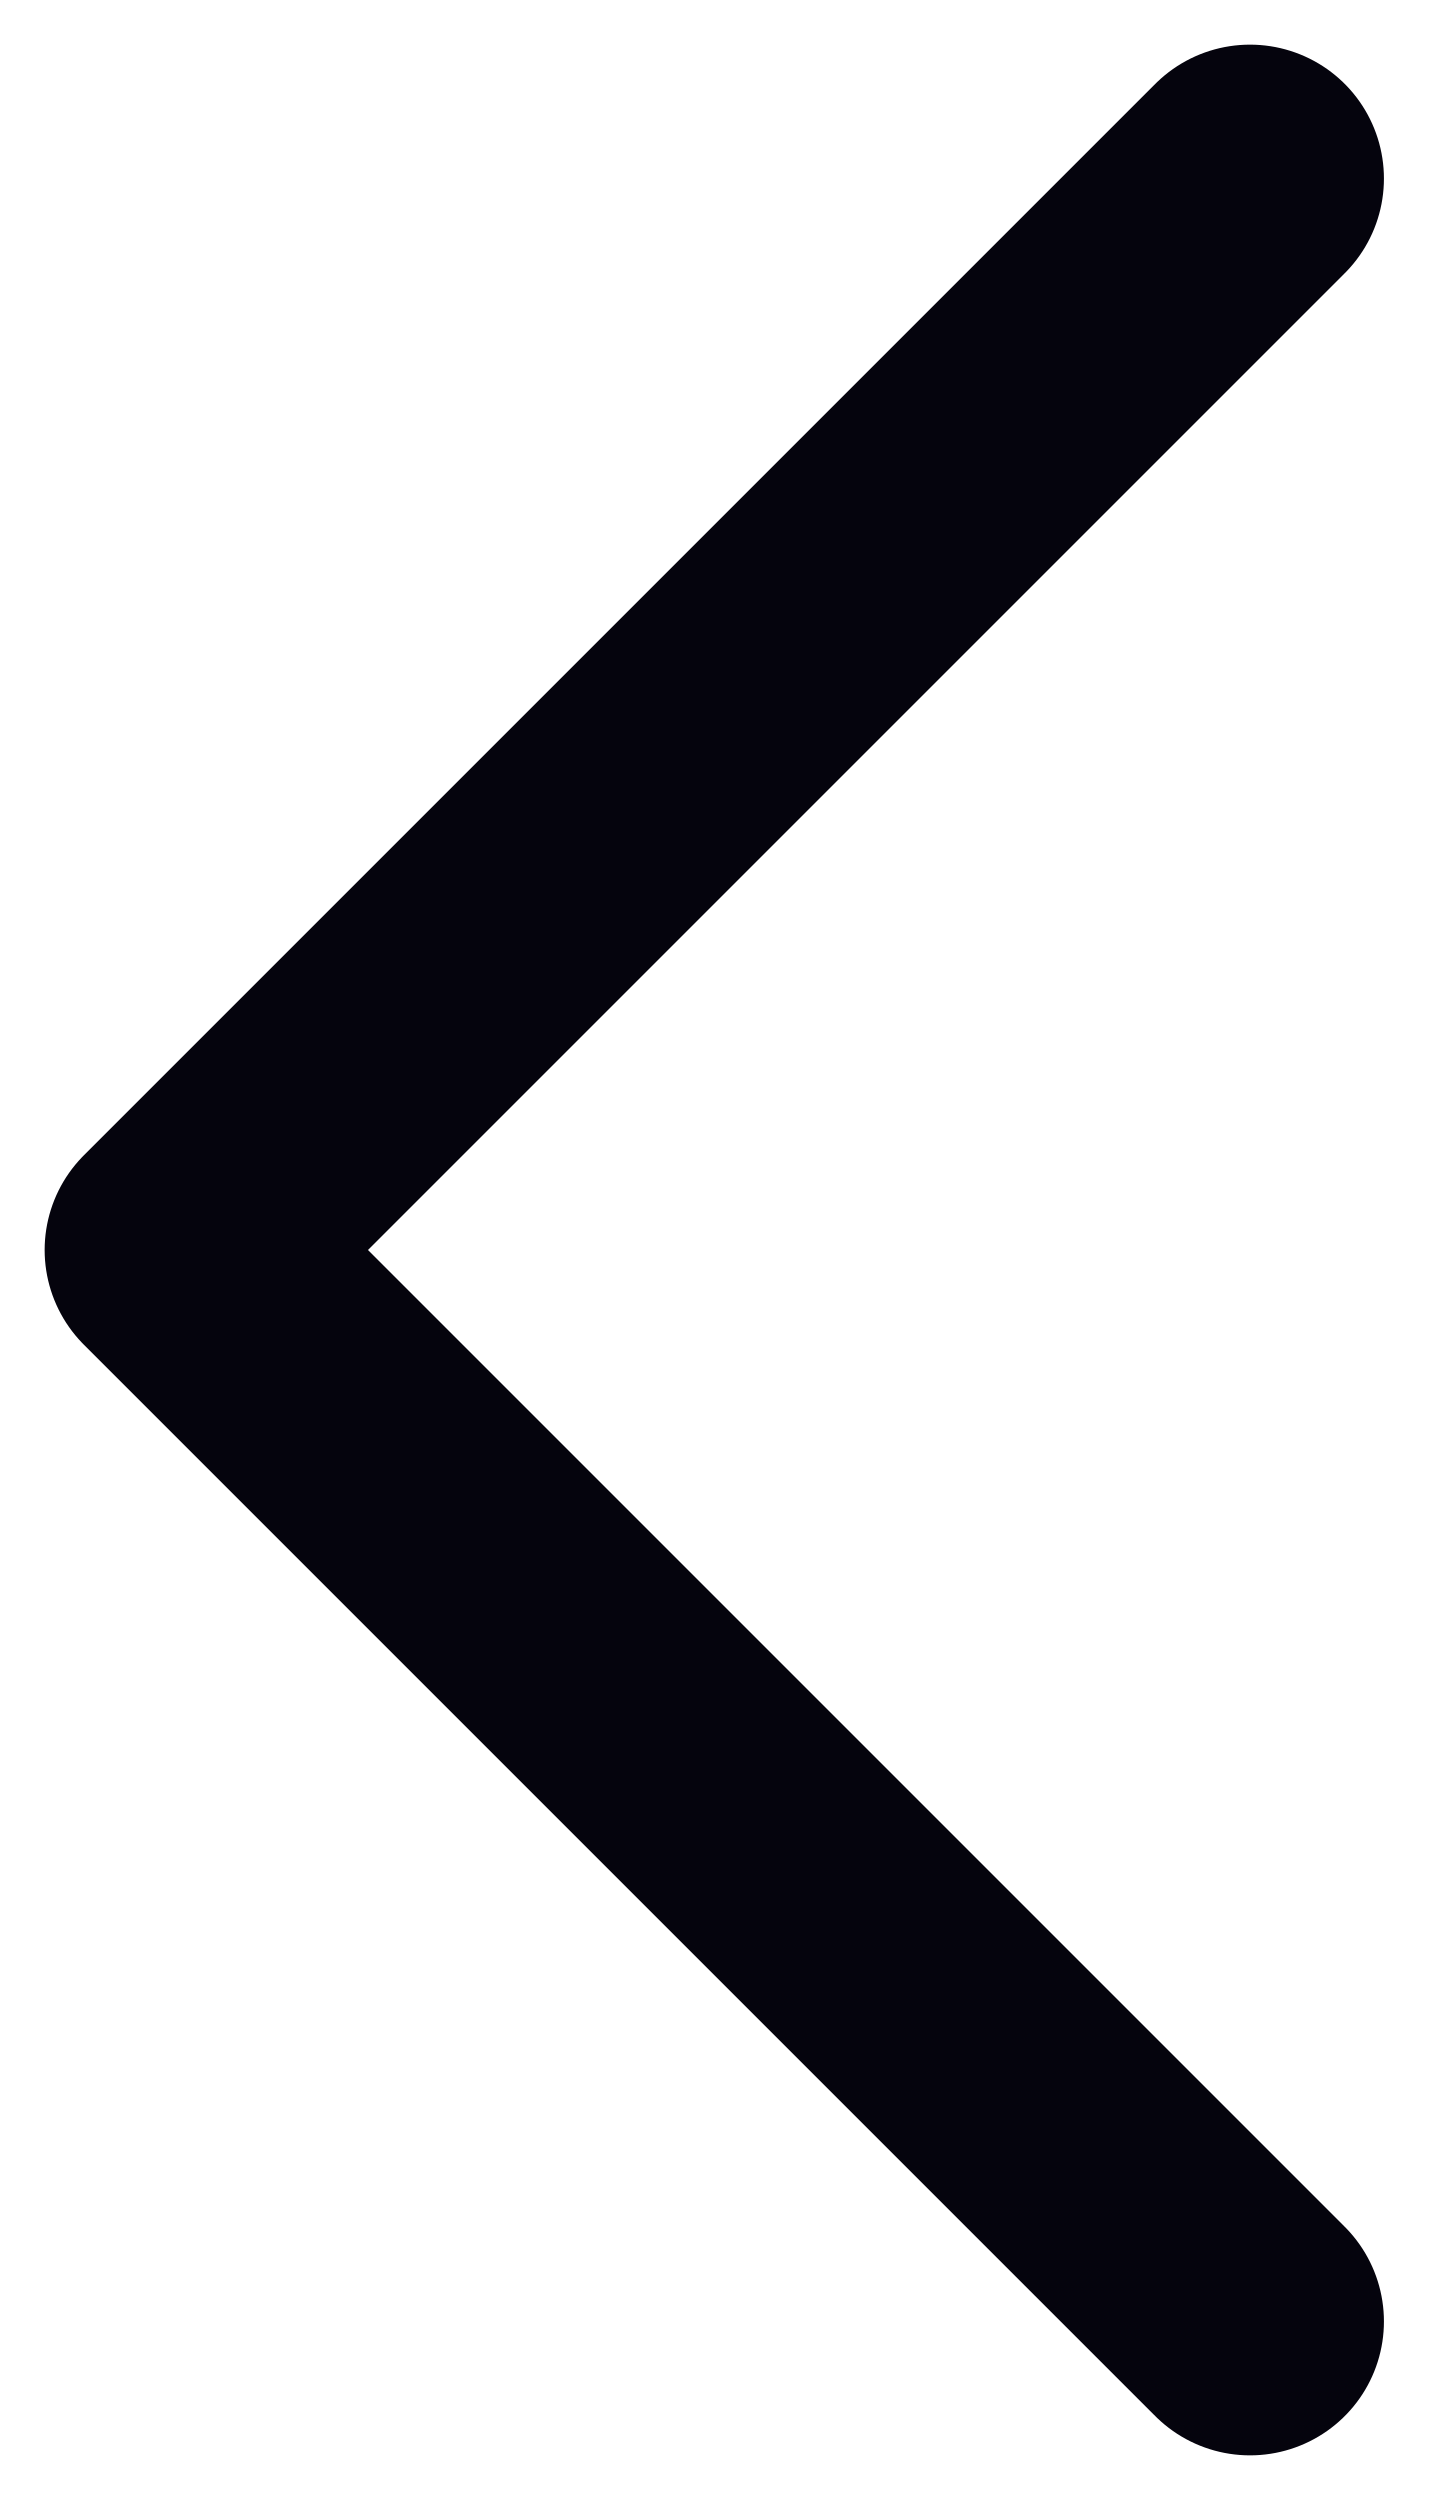
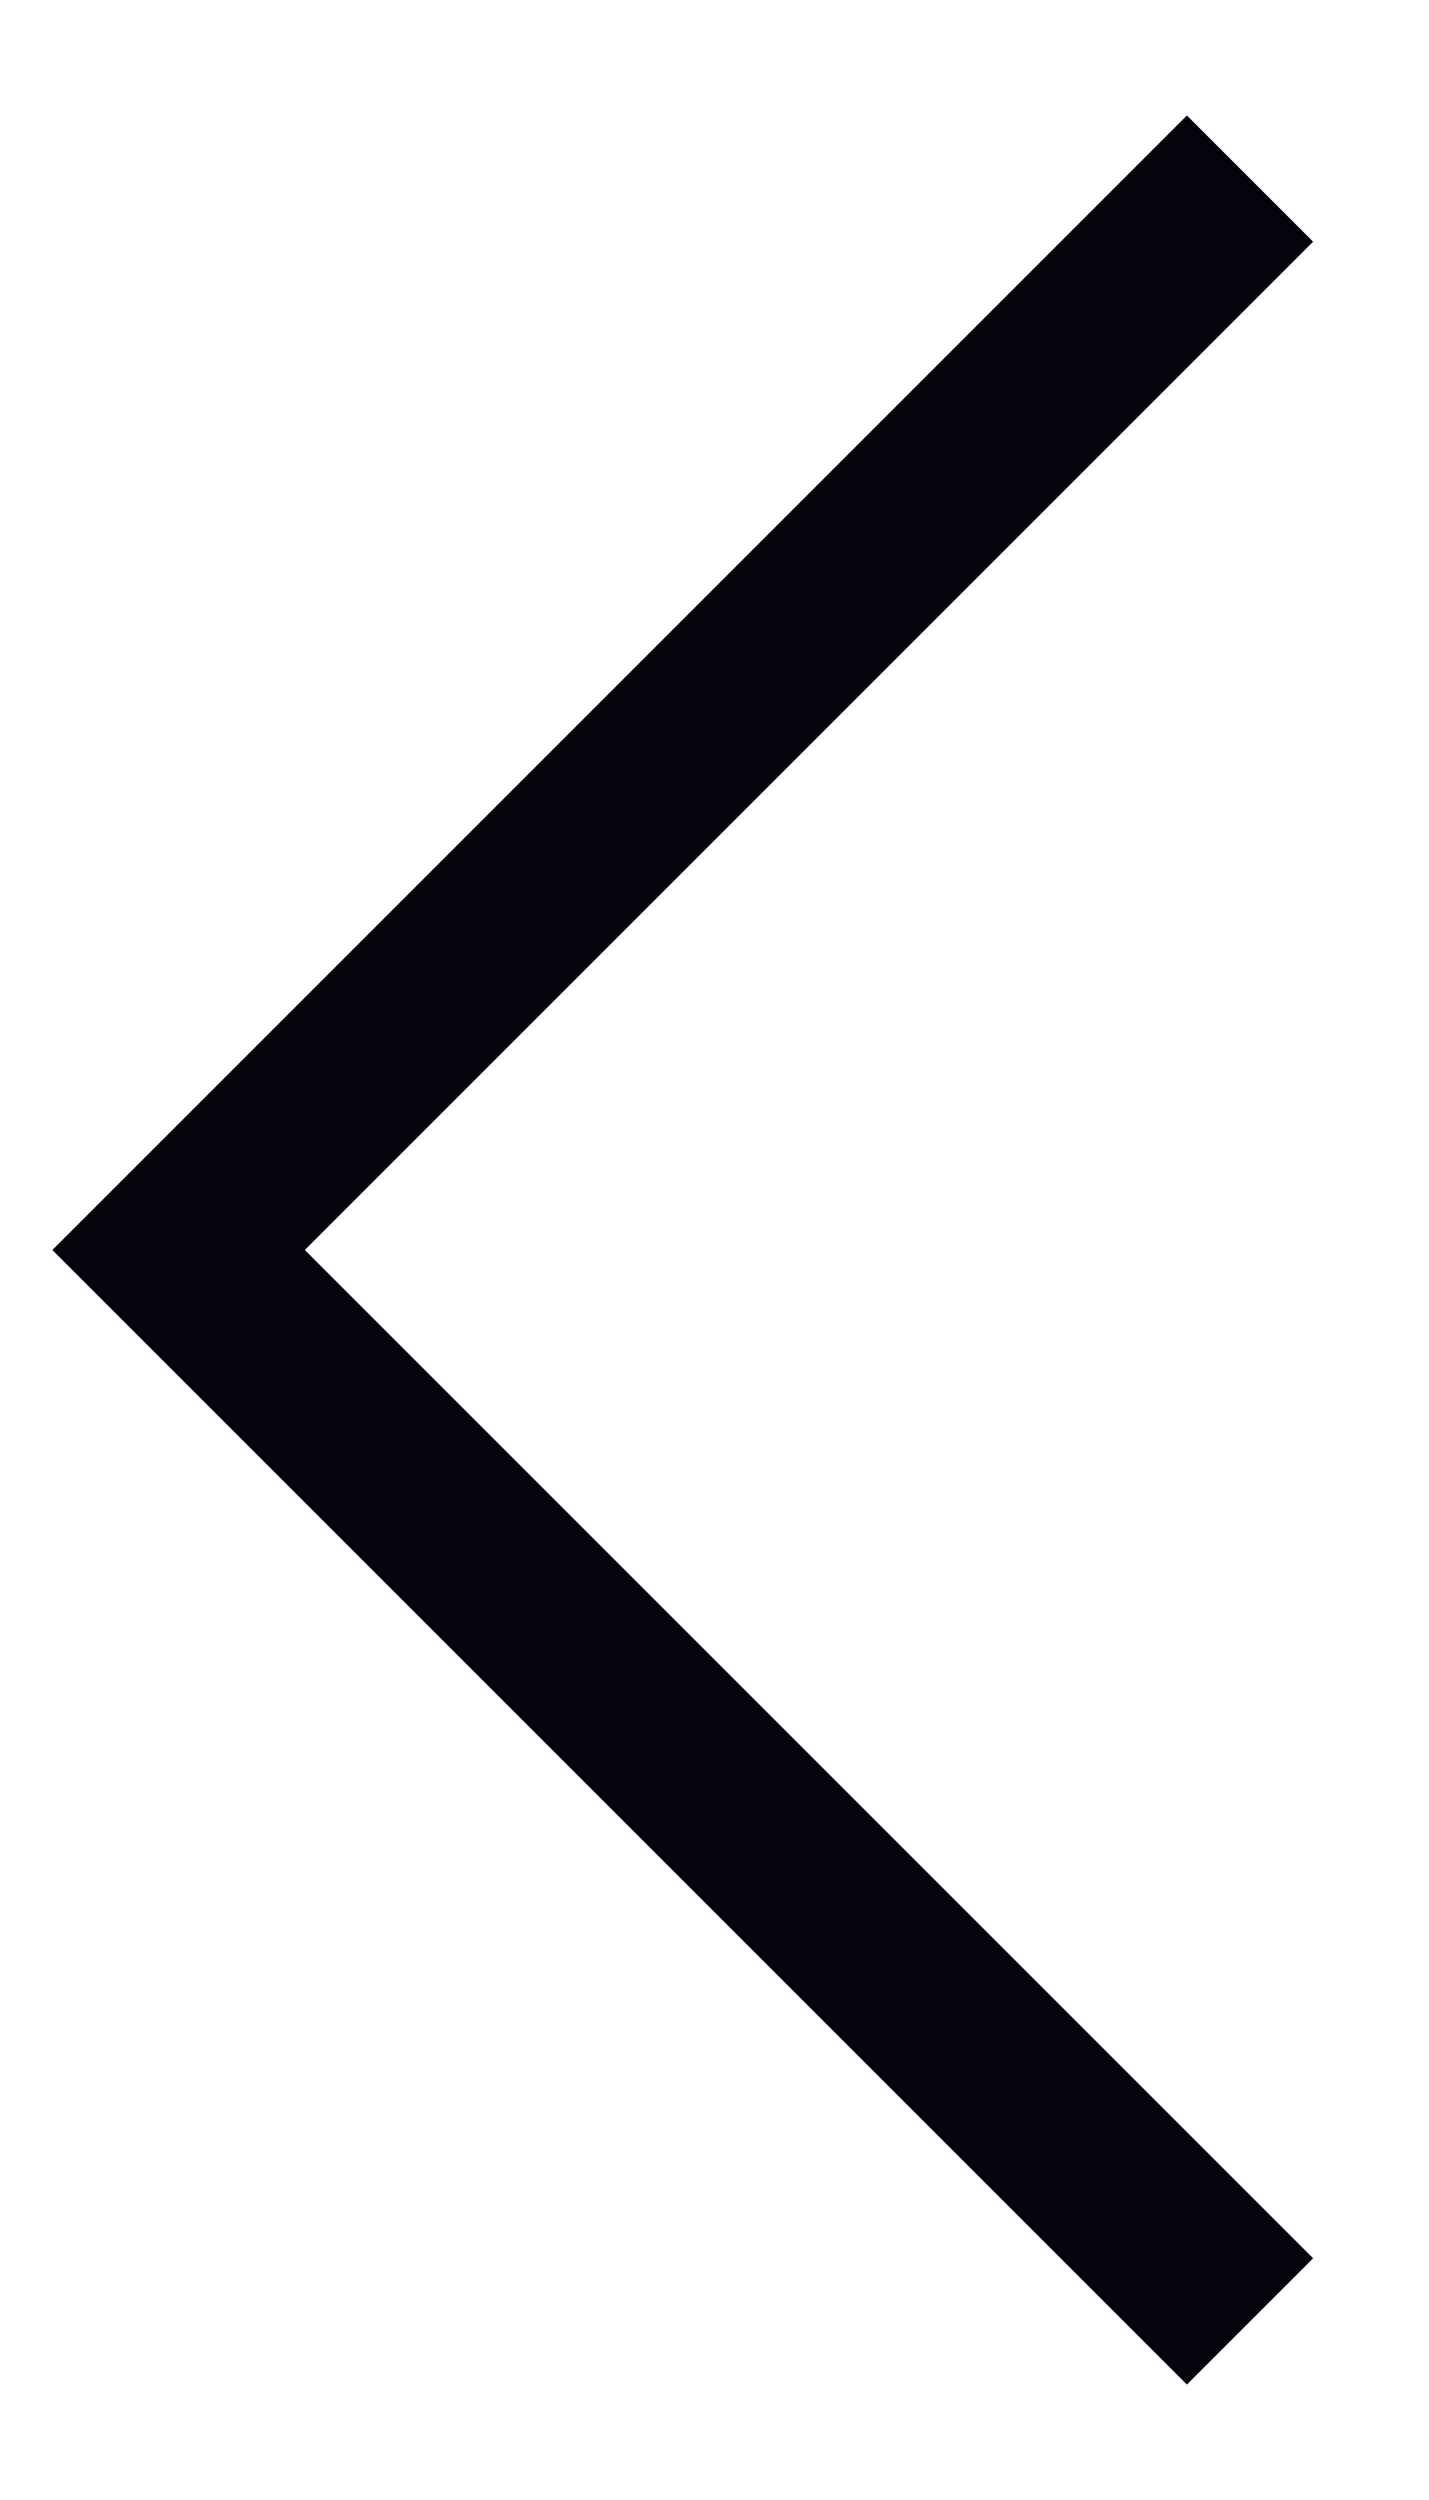
<svg xmlns="http://www.w3.org/2000/svg" width="8" height="14" viewBox="0 0 8 14" fill="none">
-   <path d="M7 1L1 7L7 13" stroke="#05040D" stroke-width="1.5" stroke-linecap="round" stroke-linejoin="round" />
+   <path d="M7 1L1 7L7 13" stroke="#05040D" strokeWidth="1.5" strokeLinecap="round" strokeLinejoin="round" />
</svg>
